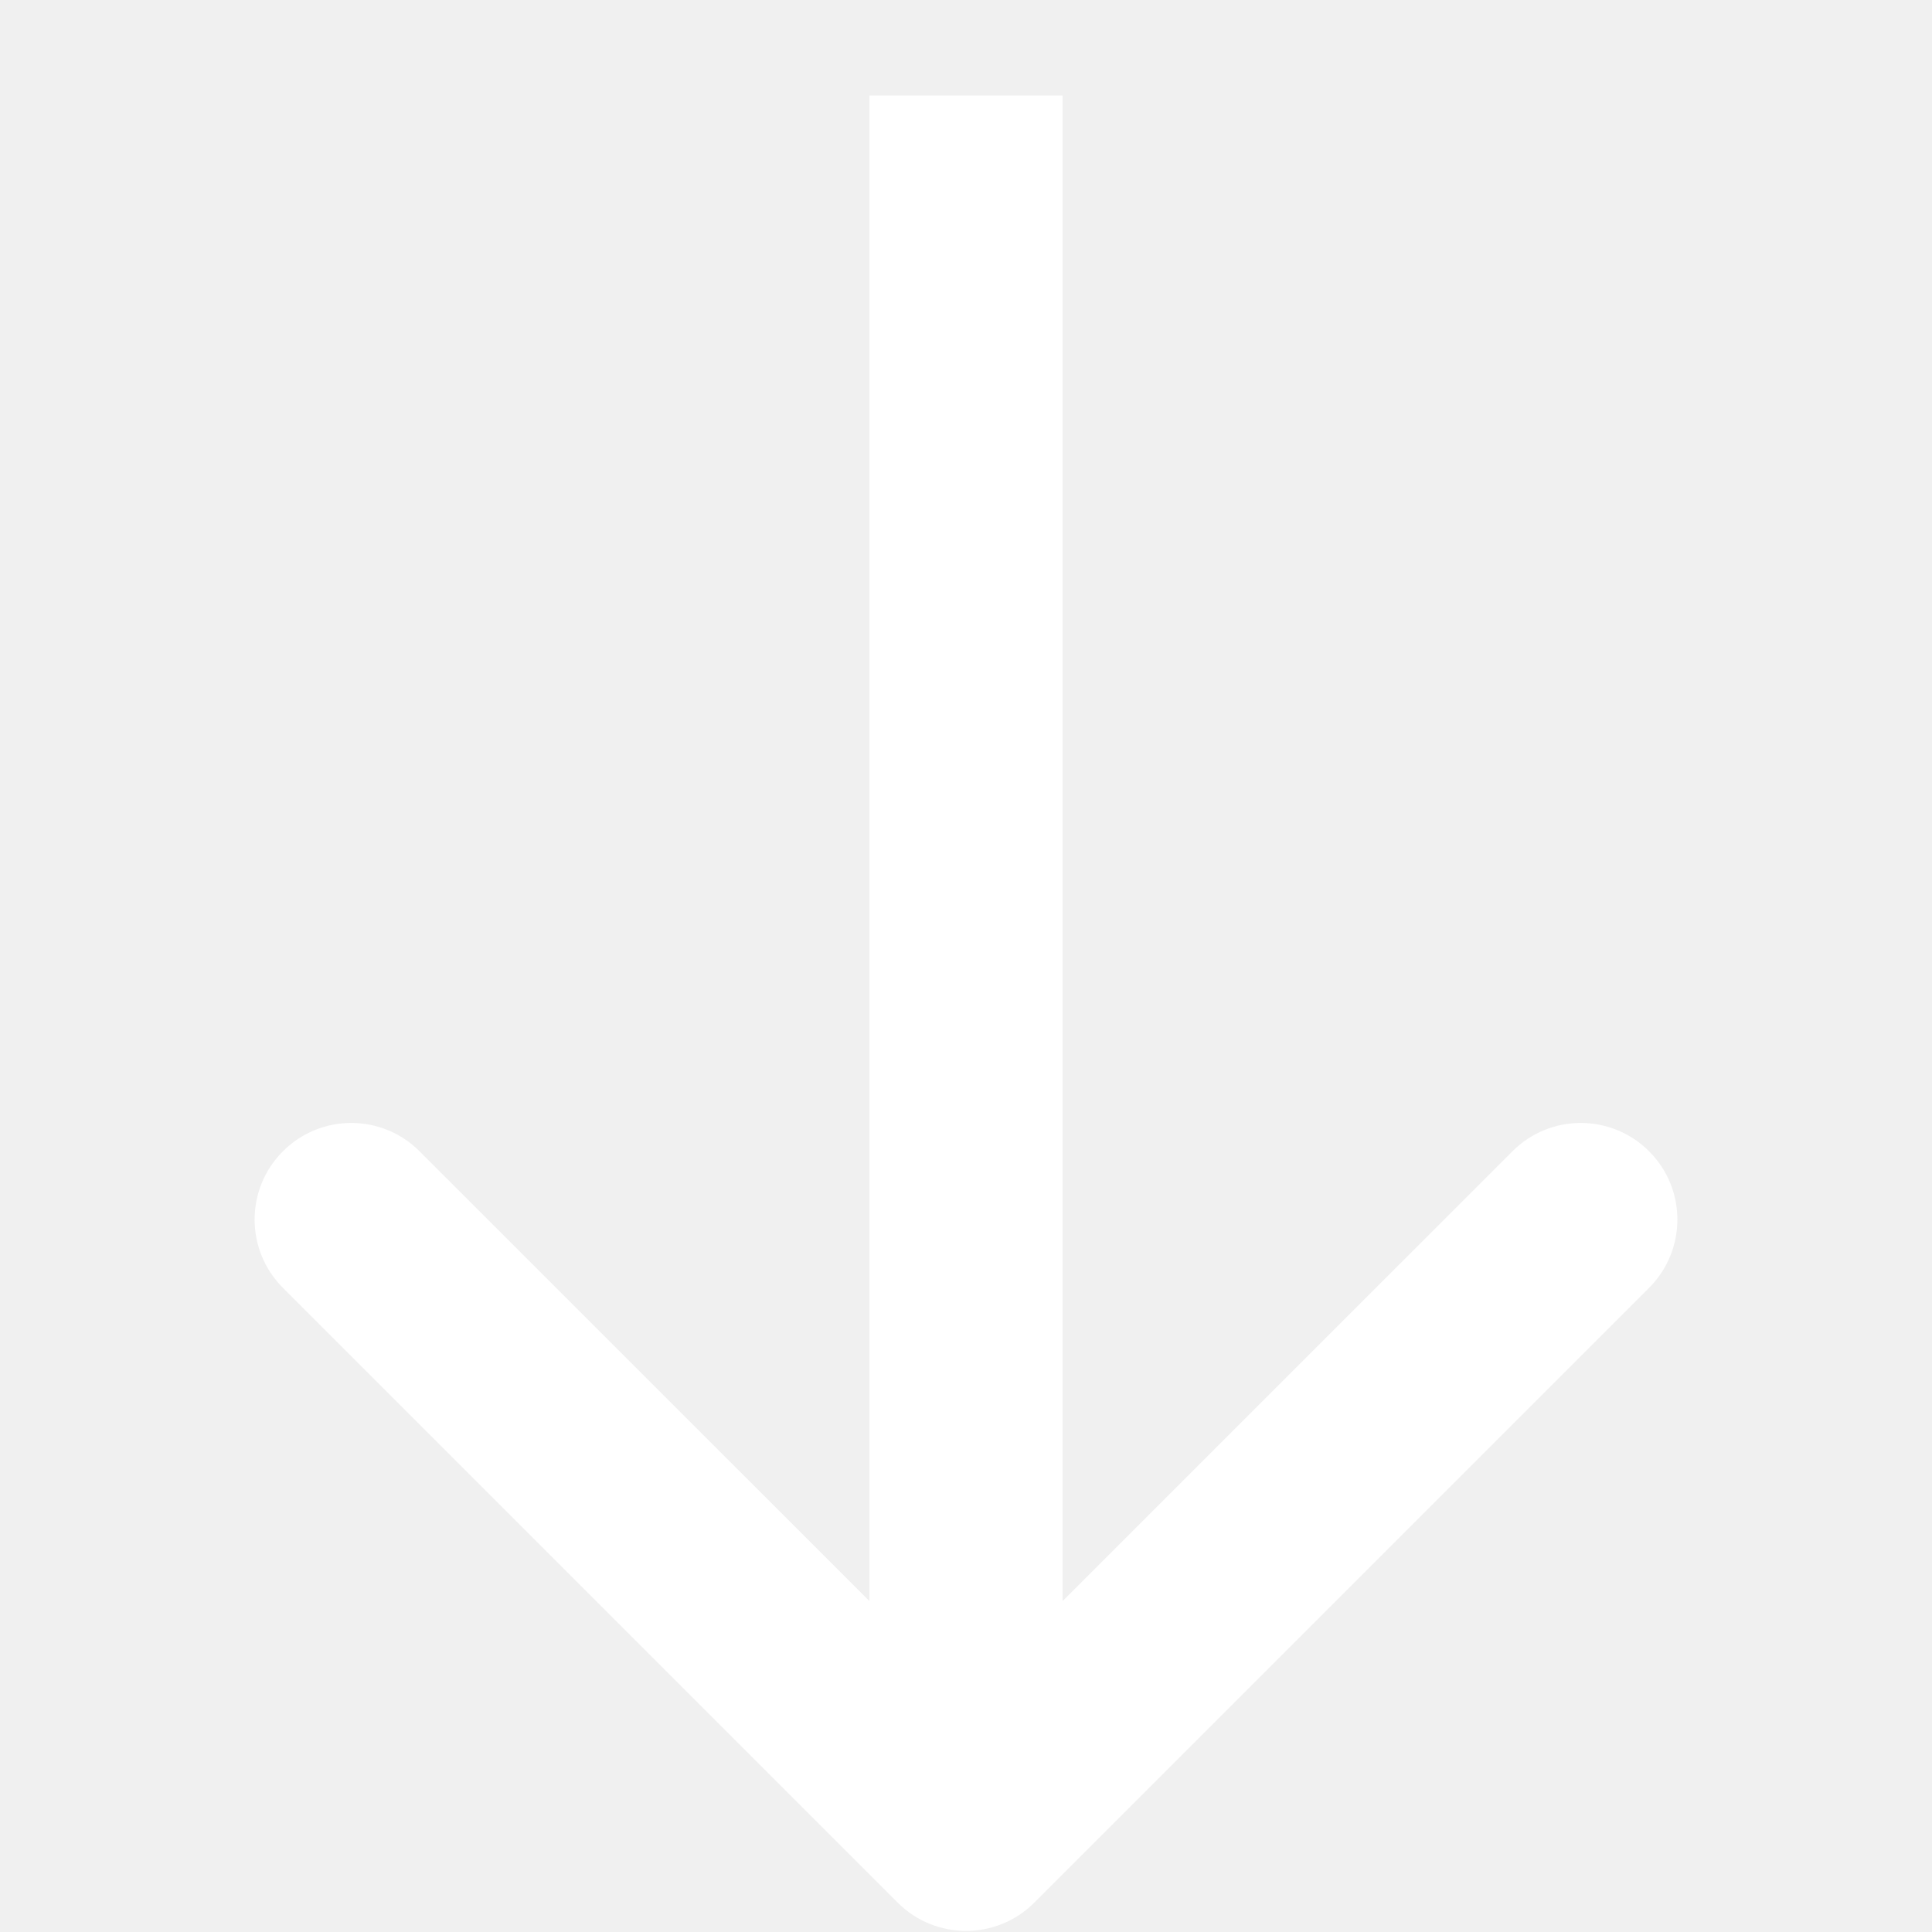
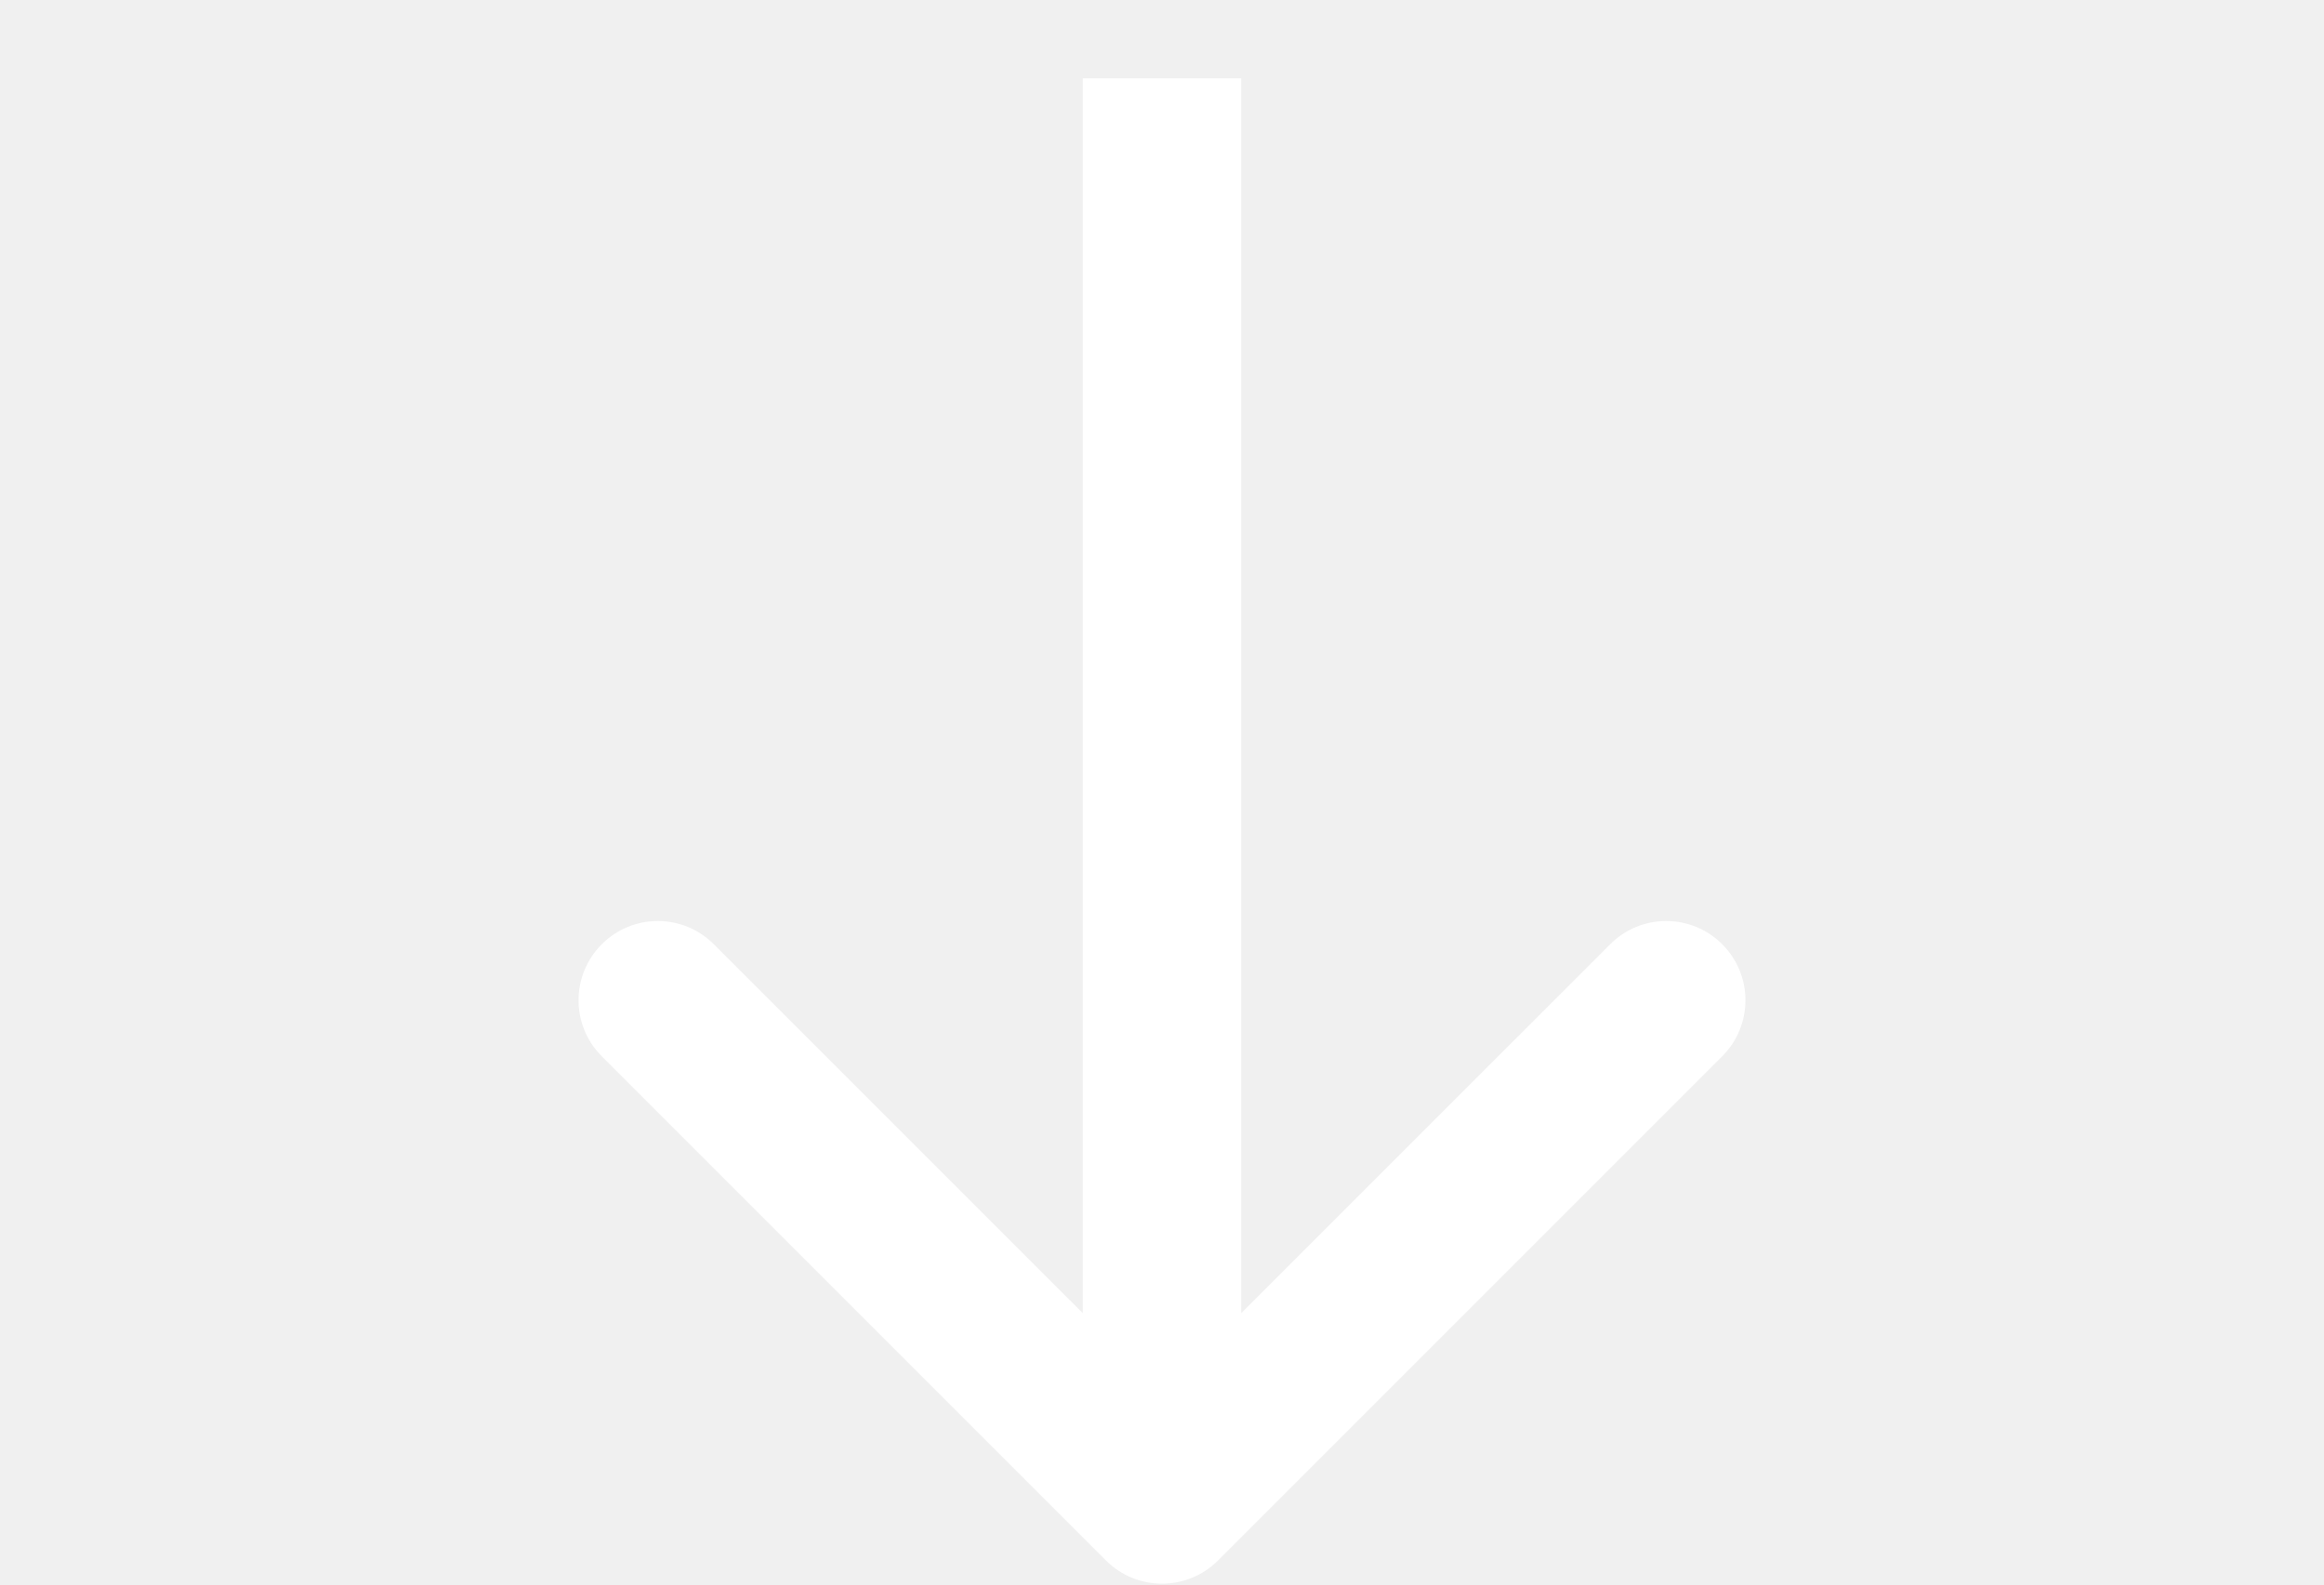
- <svg xmlns="http://www.w3.org/2000/svg" width="15" height="15" viewBox="0 0 15 20" fill="none">
+ <svg xmlns="http://www.w3.org/2000/svg" width="22" height="15" viewBox="0 0 15 20" fill="none">
  <path d="M6.793 19.696C7.183 20.086 7.817 20.086 8.207 19.696L14.571 13.332C14.962 12.941 14.962 12.308 14.571 11.918C14.181 11.527 13.547 11.527 13.157 11.918L7.5 17.574L1.843 11.918C1.453 11.527 0.819 11.527 0.429 11.918C0.038 12.308 0.038 12.941 0.429 13.332L6.793 19.696ZM6.5 0.989L6.5 18.989H8.5L8.5 0.989L6.5 0.989Z" fill="white" />
</svg>
